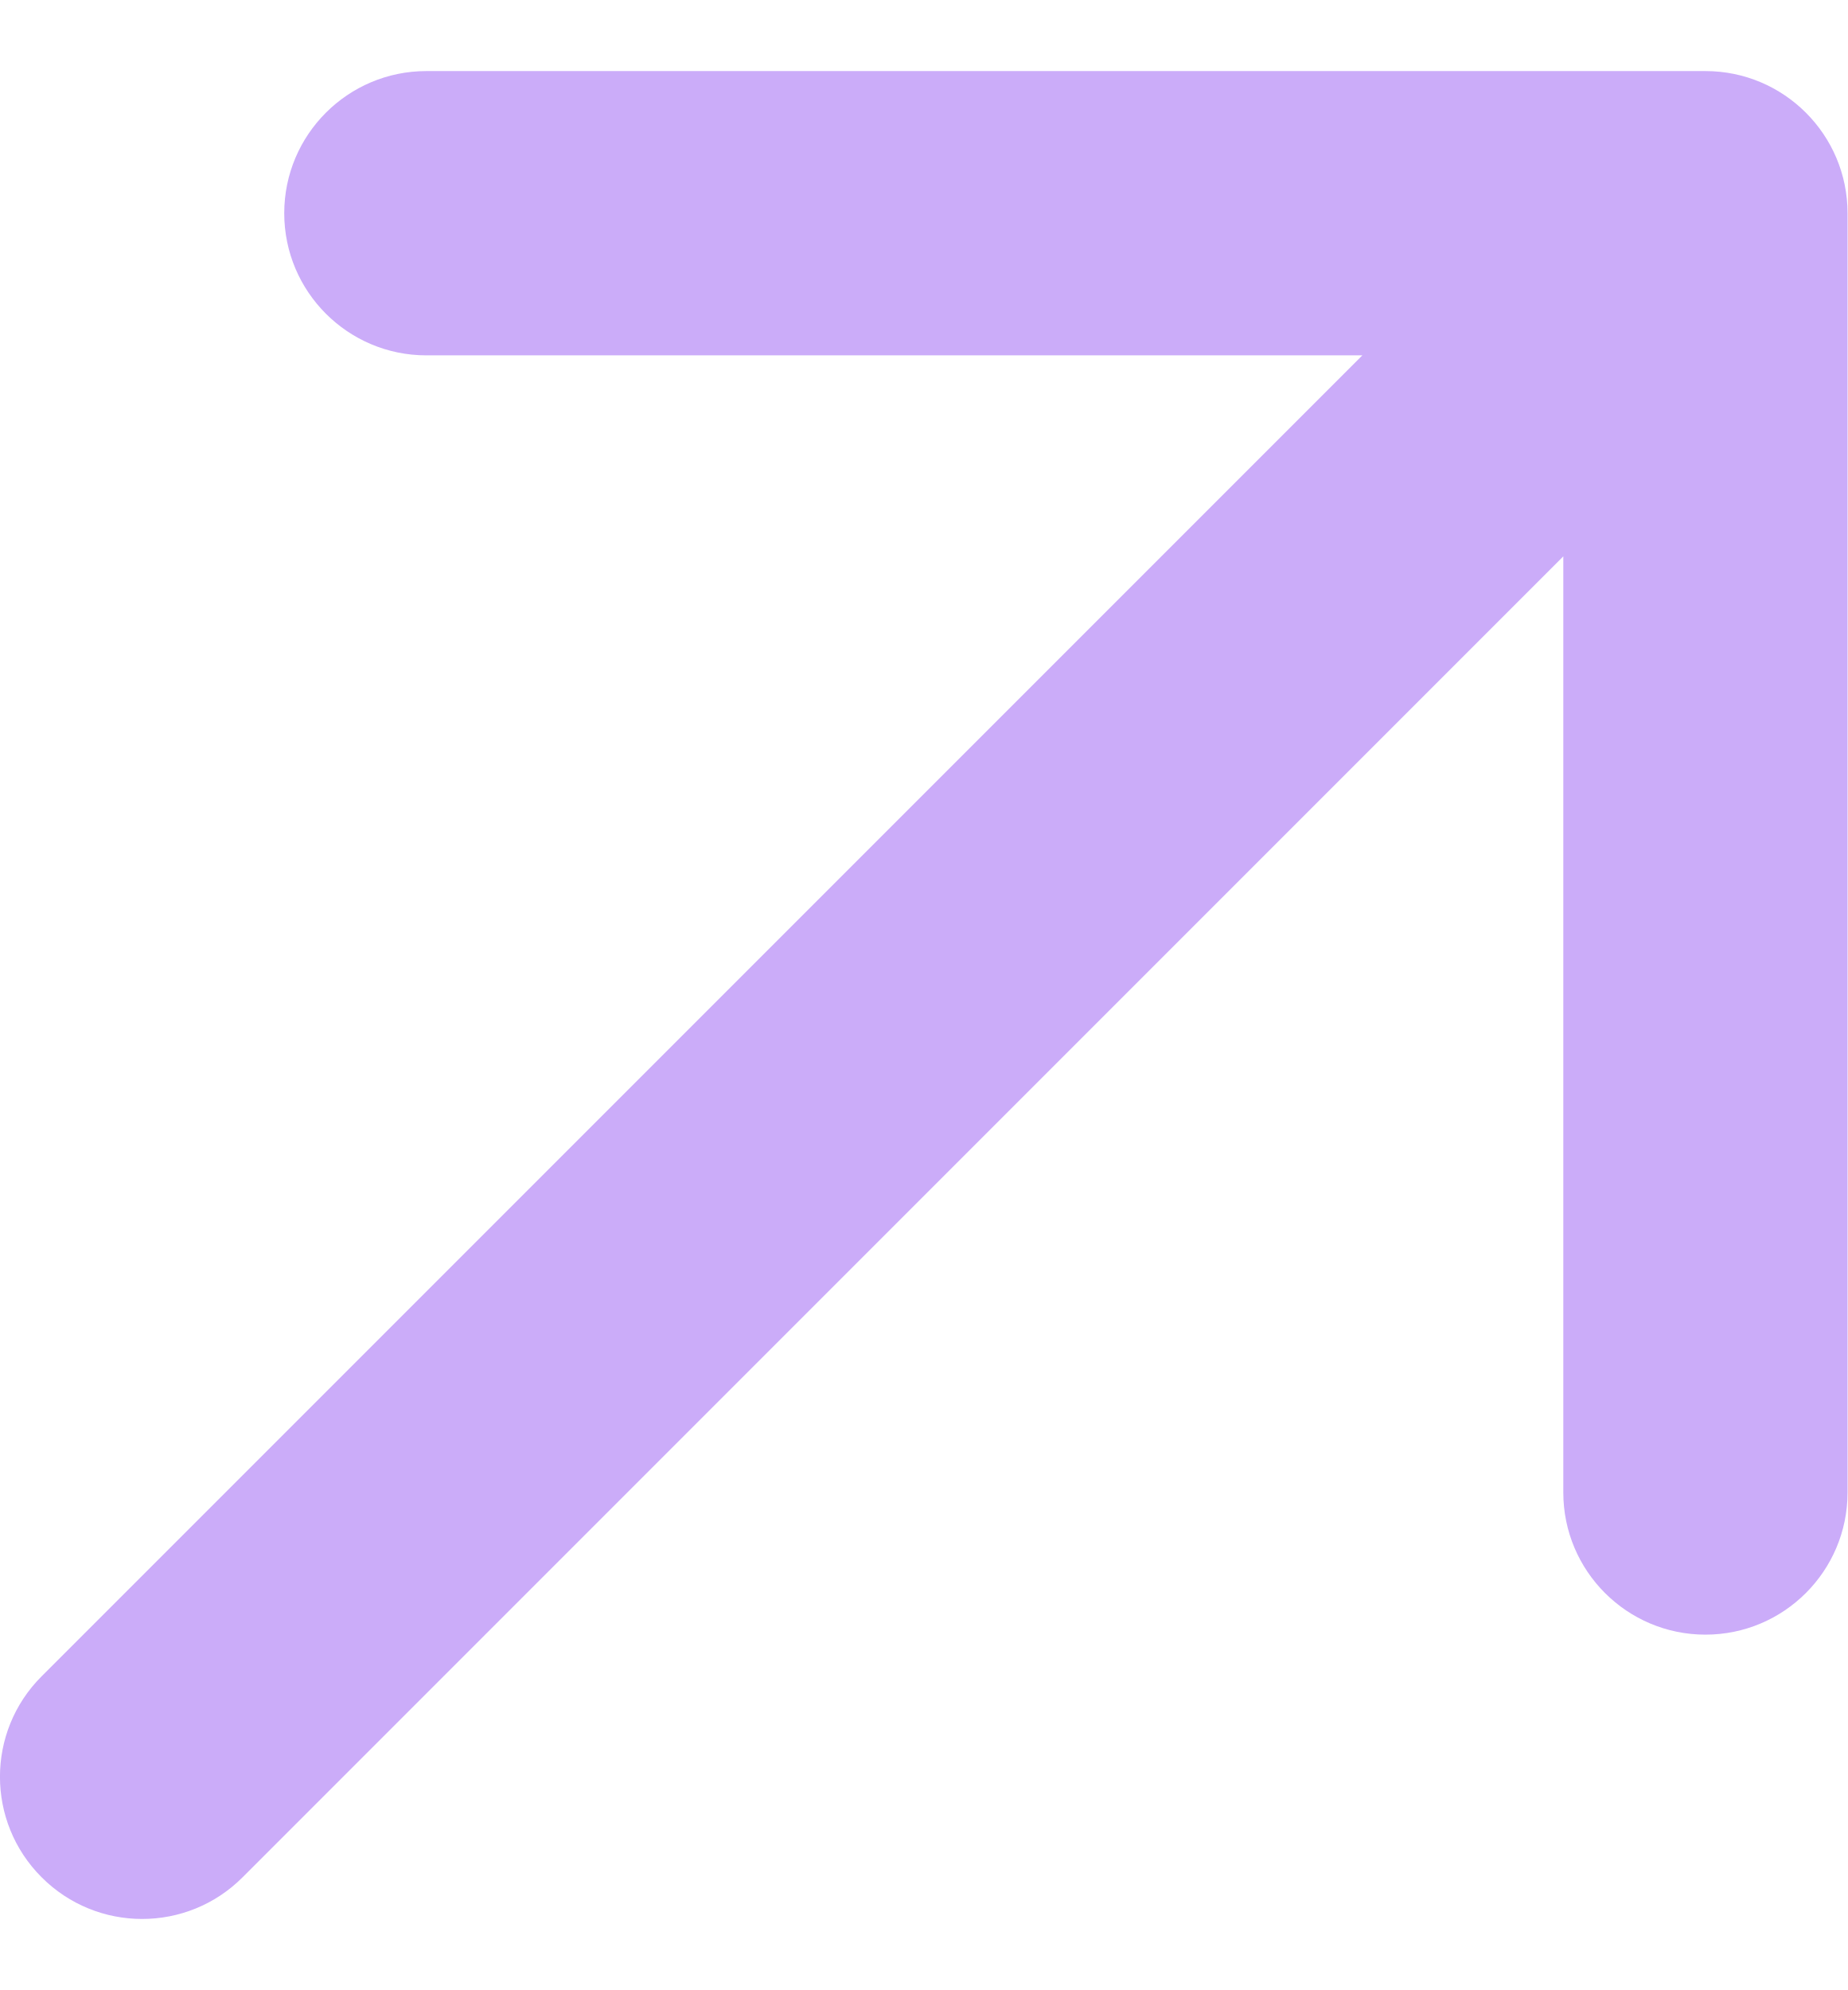
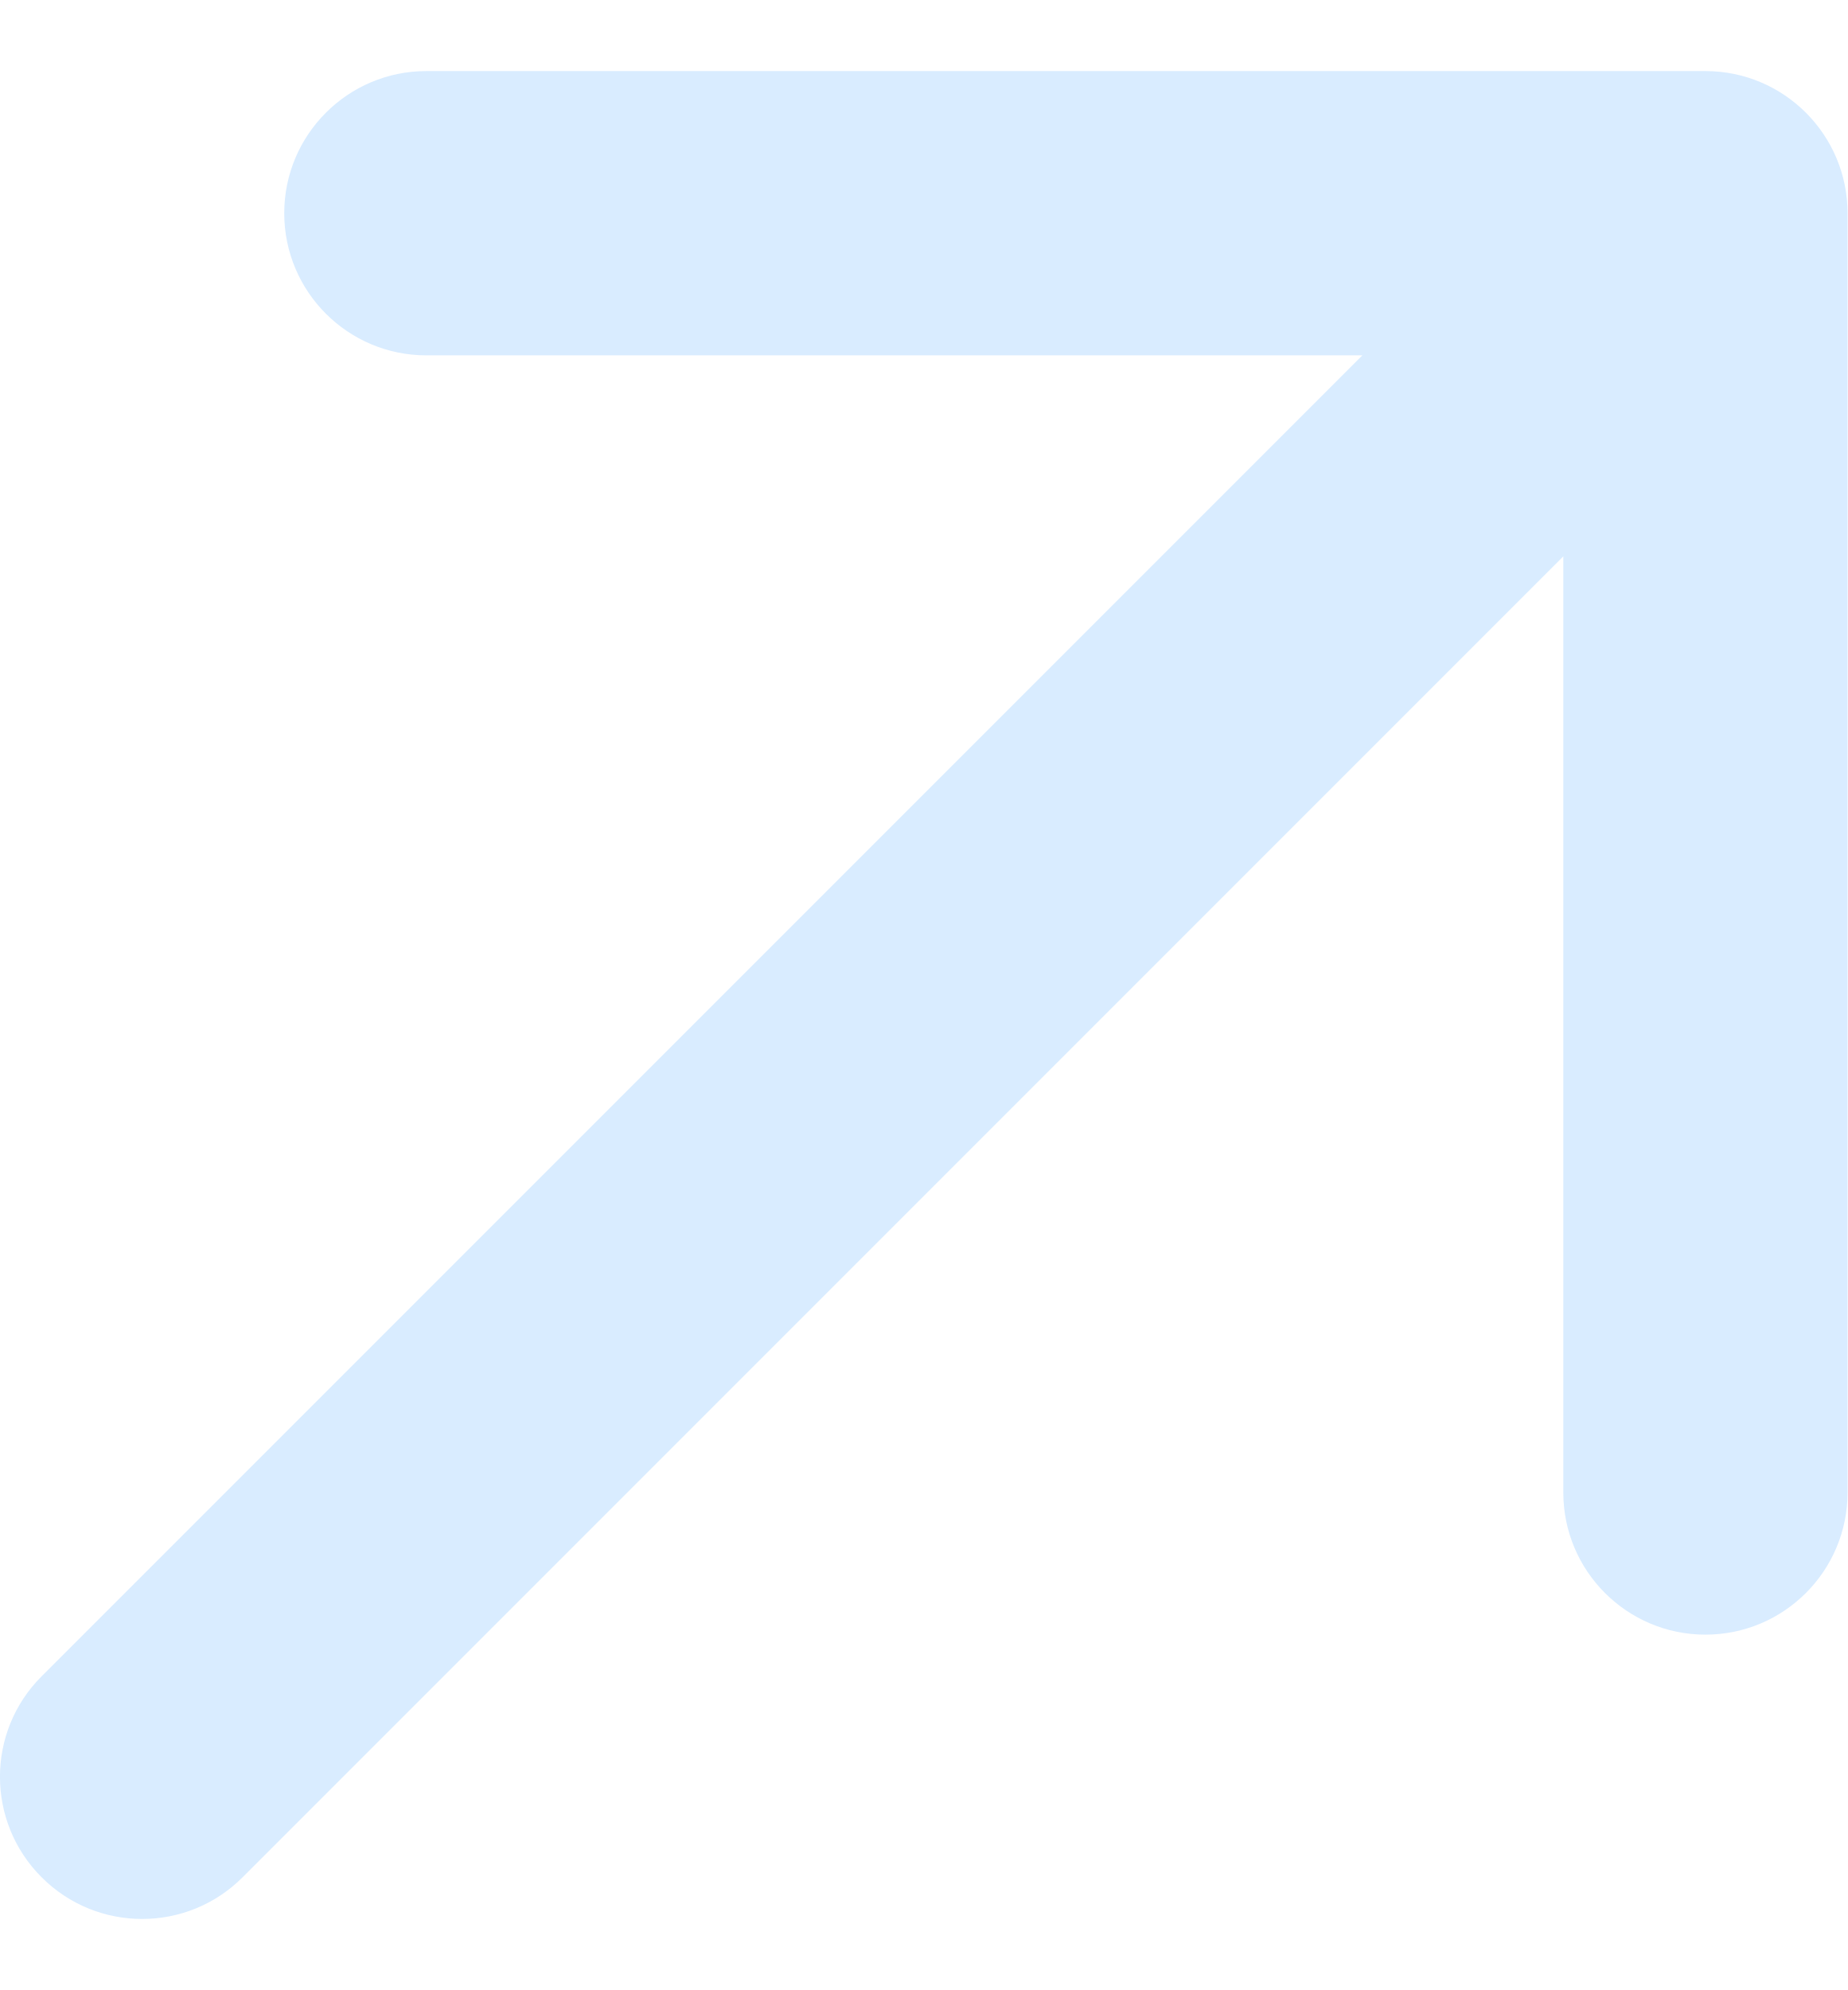
<svg xmlns="http://www.w3.org/2000/svg" width="13" height="14" viewBox="0 0 13 14" fill="none">
-   <path d="M0.293 11.793C-0.098 12.183 -0.098 12.817 0.293 13.207C0.683 13.598 1.317 13.598 1.707 13.207L0.293 11.793ZM13 1.5C13 0.948 12.552 0.5 12 0.5L3 0.5C2.448 0.5 2 0.948 2 1.5C2 2.052 2.448 2.5 3 2.5L11 2.5L11 10.5C11 11.052 11.448 11.5 12 11.5C12.552 11.5 13 11.052 13 10.5L13 1.5ZM1.707 13.207L12.707 2.207L11.293 0.793L0.293 11.793L1.707 13.207Z" fill="#CBACF9" />
+   <path d="M0.293 11.793C-0.098 12.183 -0.098 12.817 0.293 13.207C0.683 13.598 1.317 13.598 1.707 13.207L0.293 11.793ZM13 1.5C13 0.948 12.552 0.5 12 0.5L3 0.5C2.448 0.5 2 0.948 2 1.5C2 2.052 2.448 2.5 3 2.5L11 2.5L11 10.5C11 11.052 11.448 11.5 12 11.5C12.552 11.5 13 11.052 13 10.5L13 1.5ZM1.707 13.207L12.707 2.207L11.293 0.793L0.293 11.793L1.707 13.207Z" fill="#d9ecff" />
</svg>
